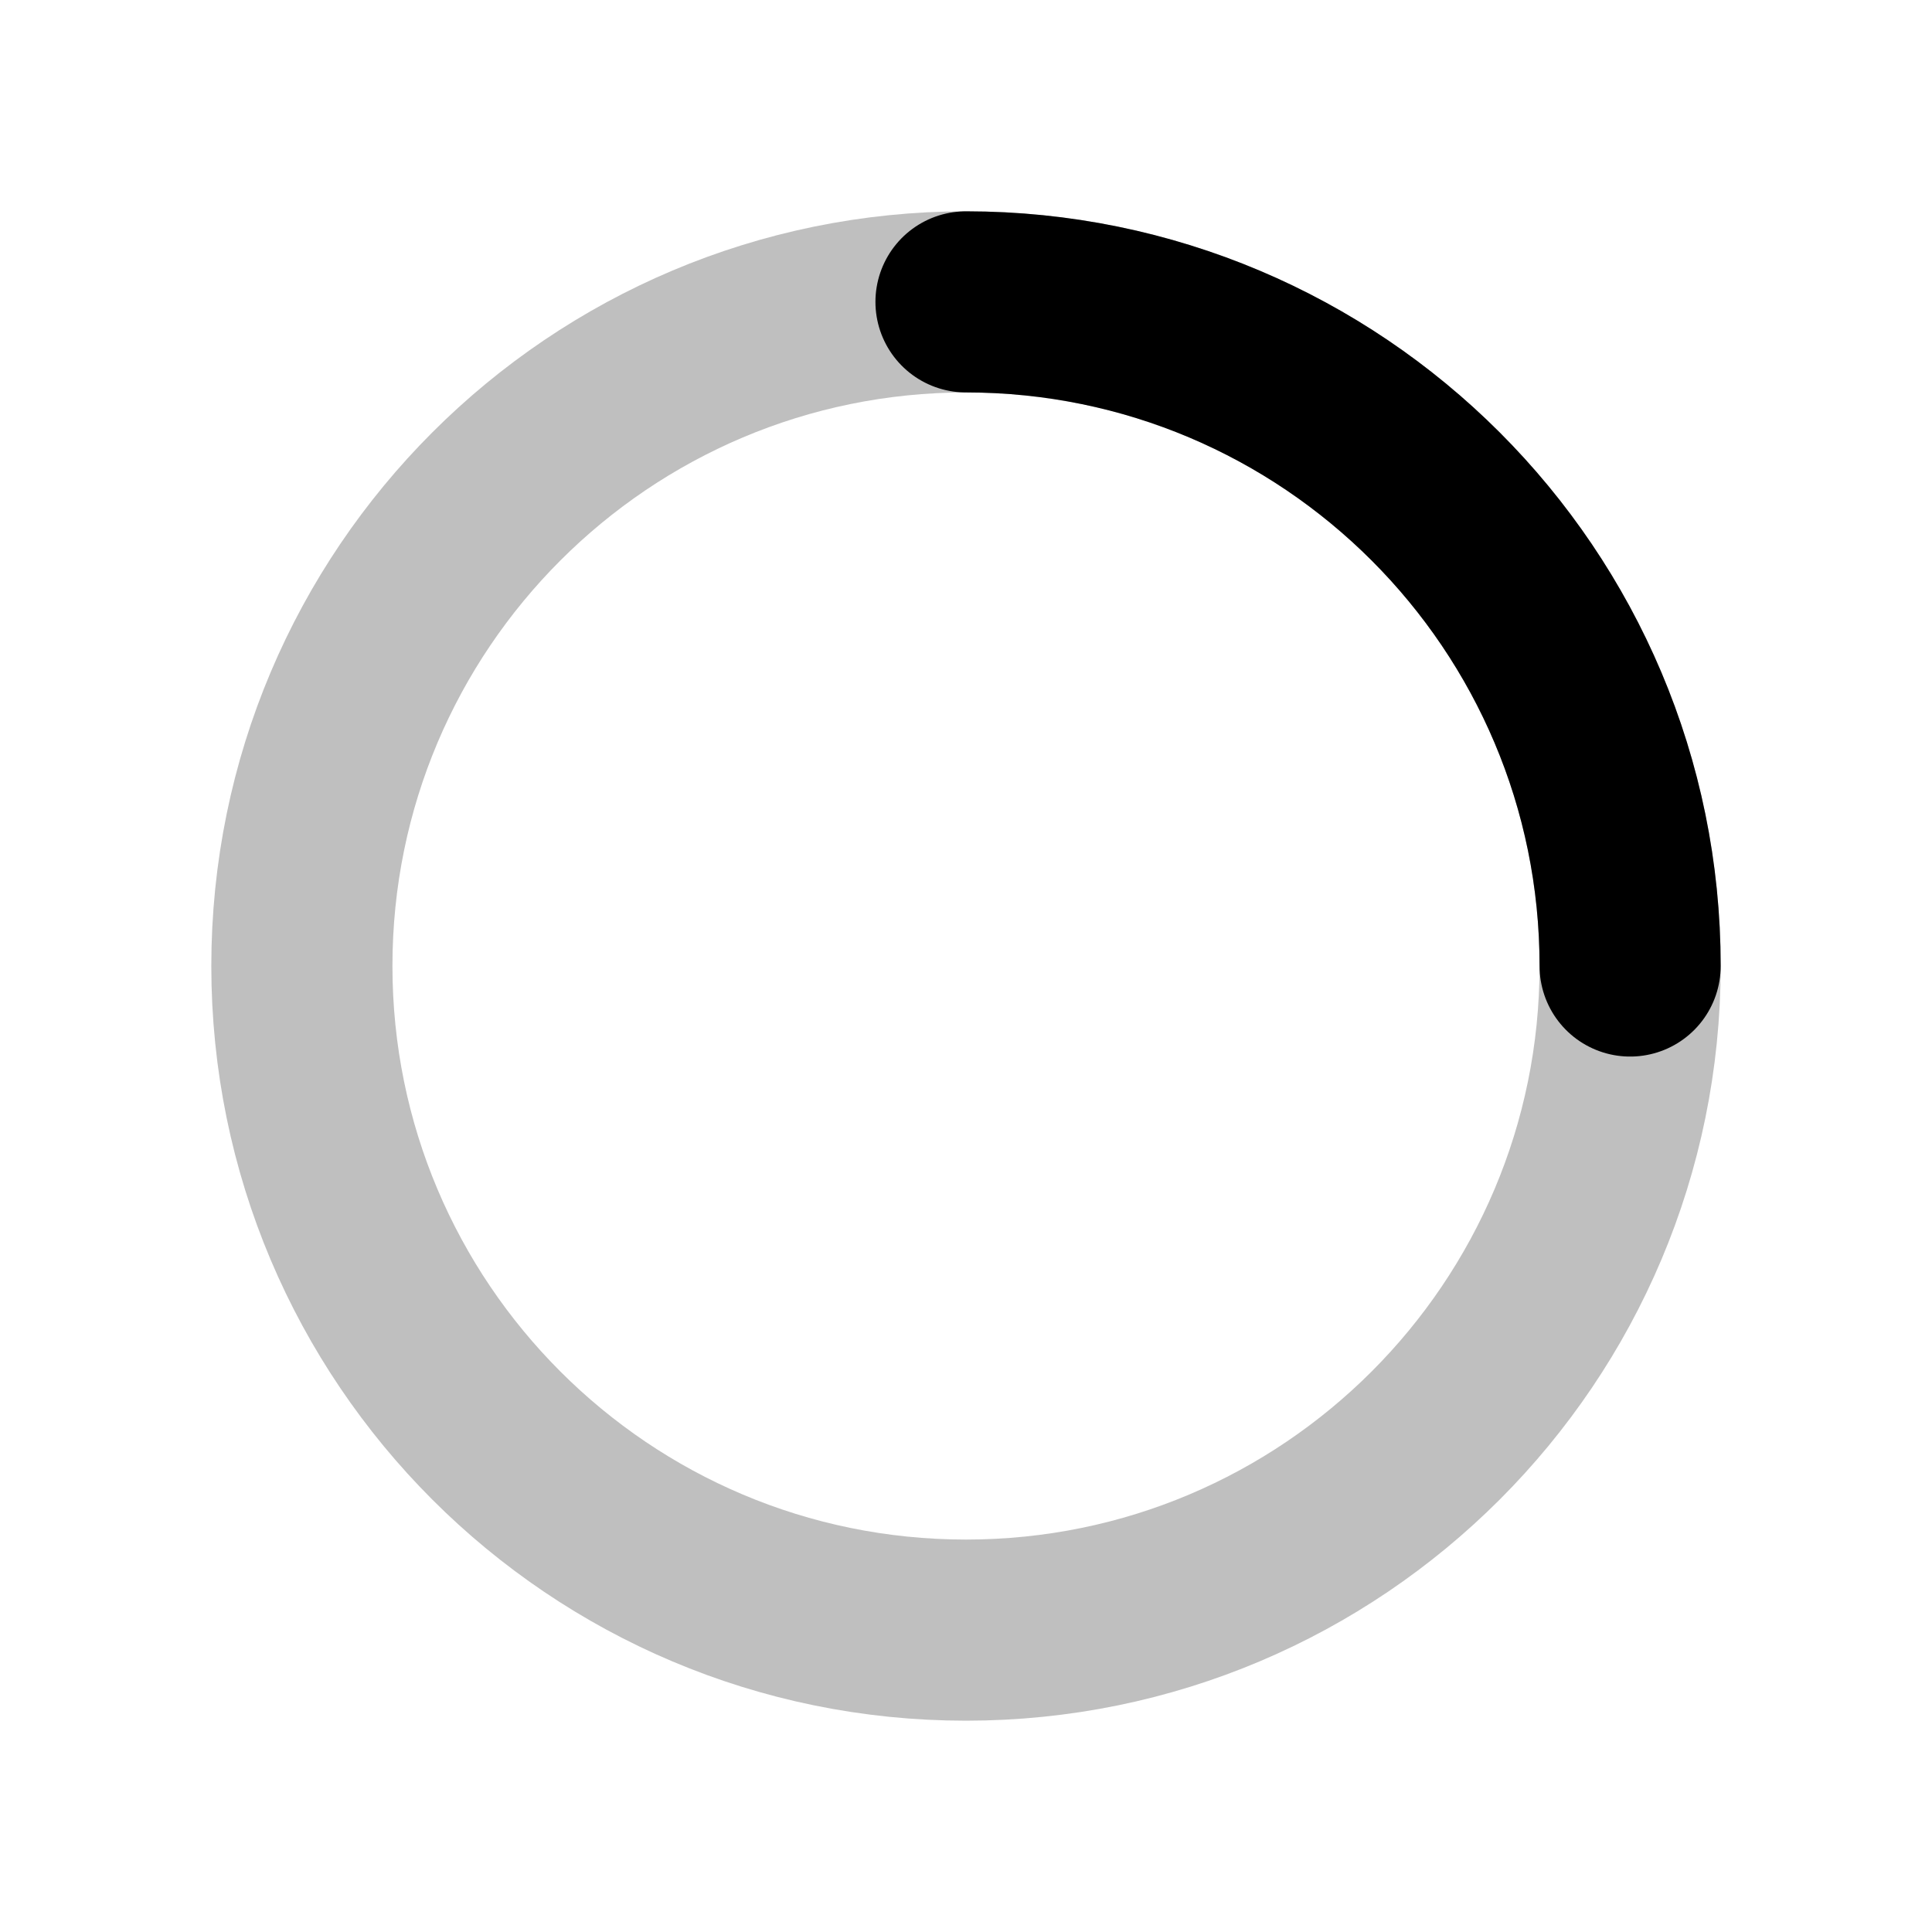
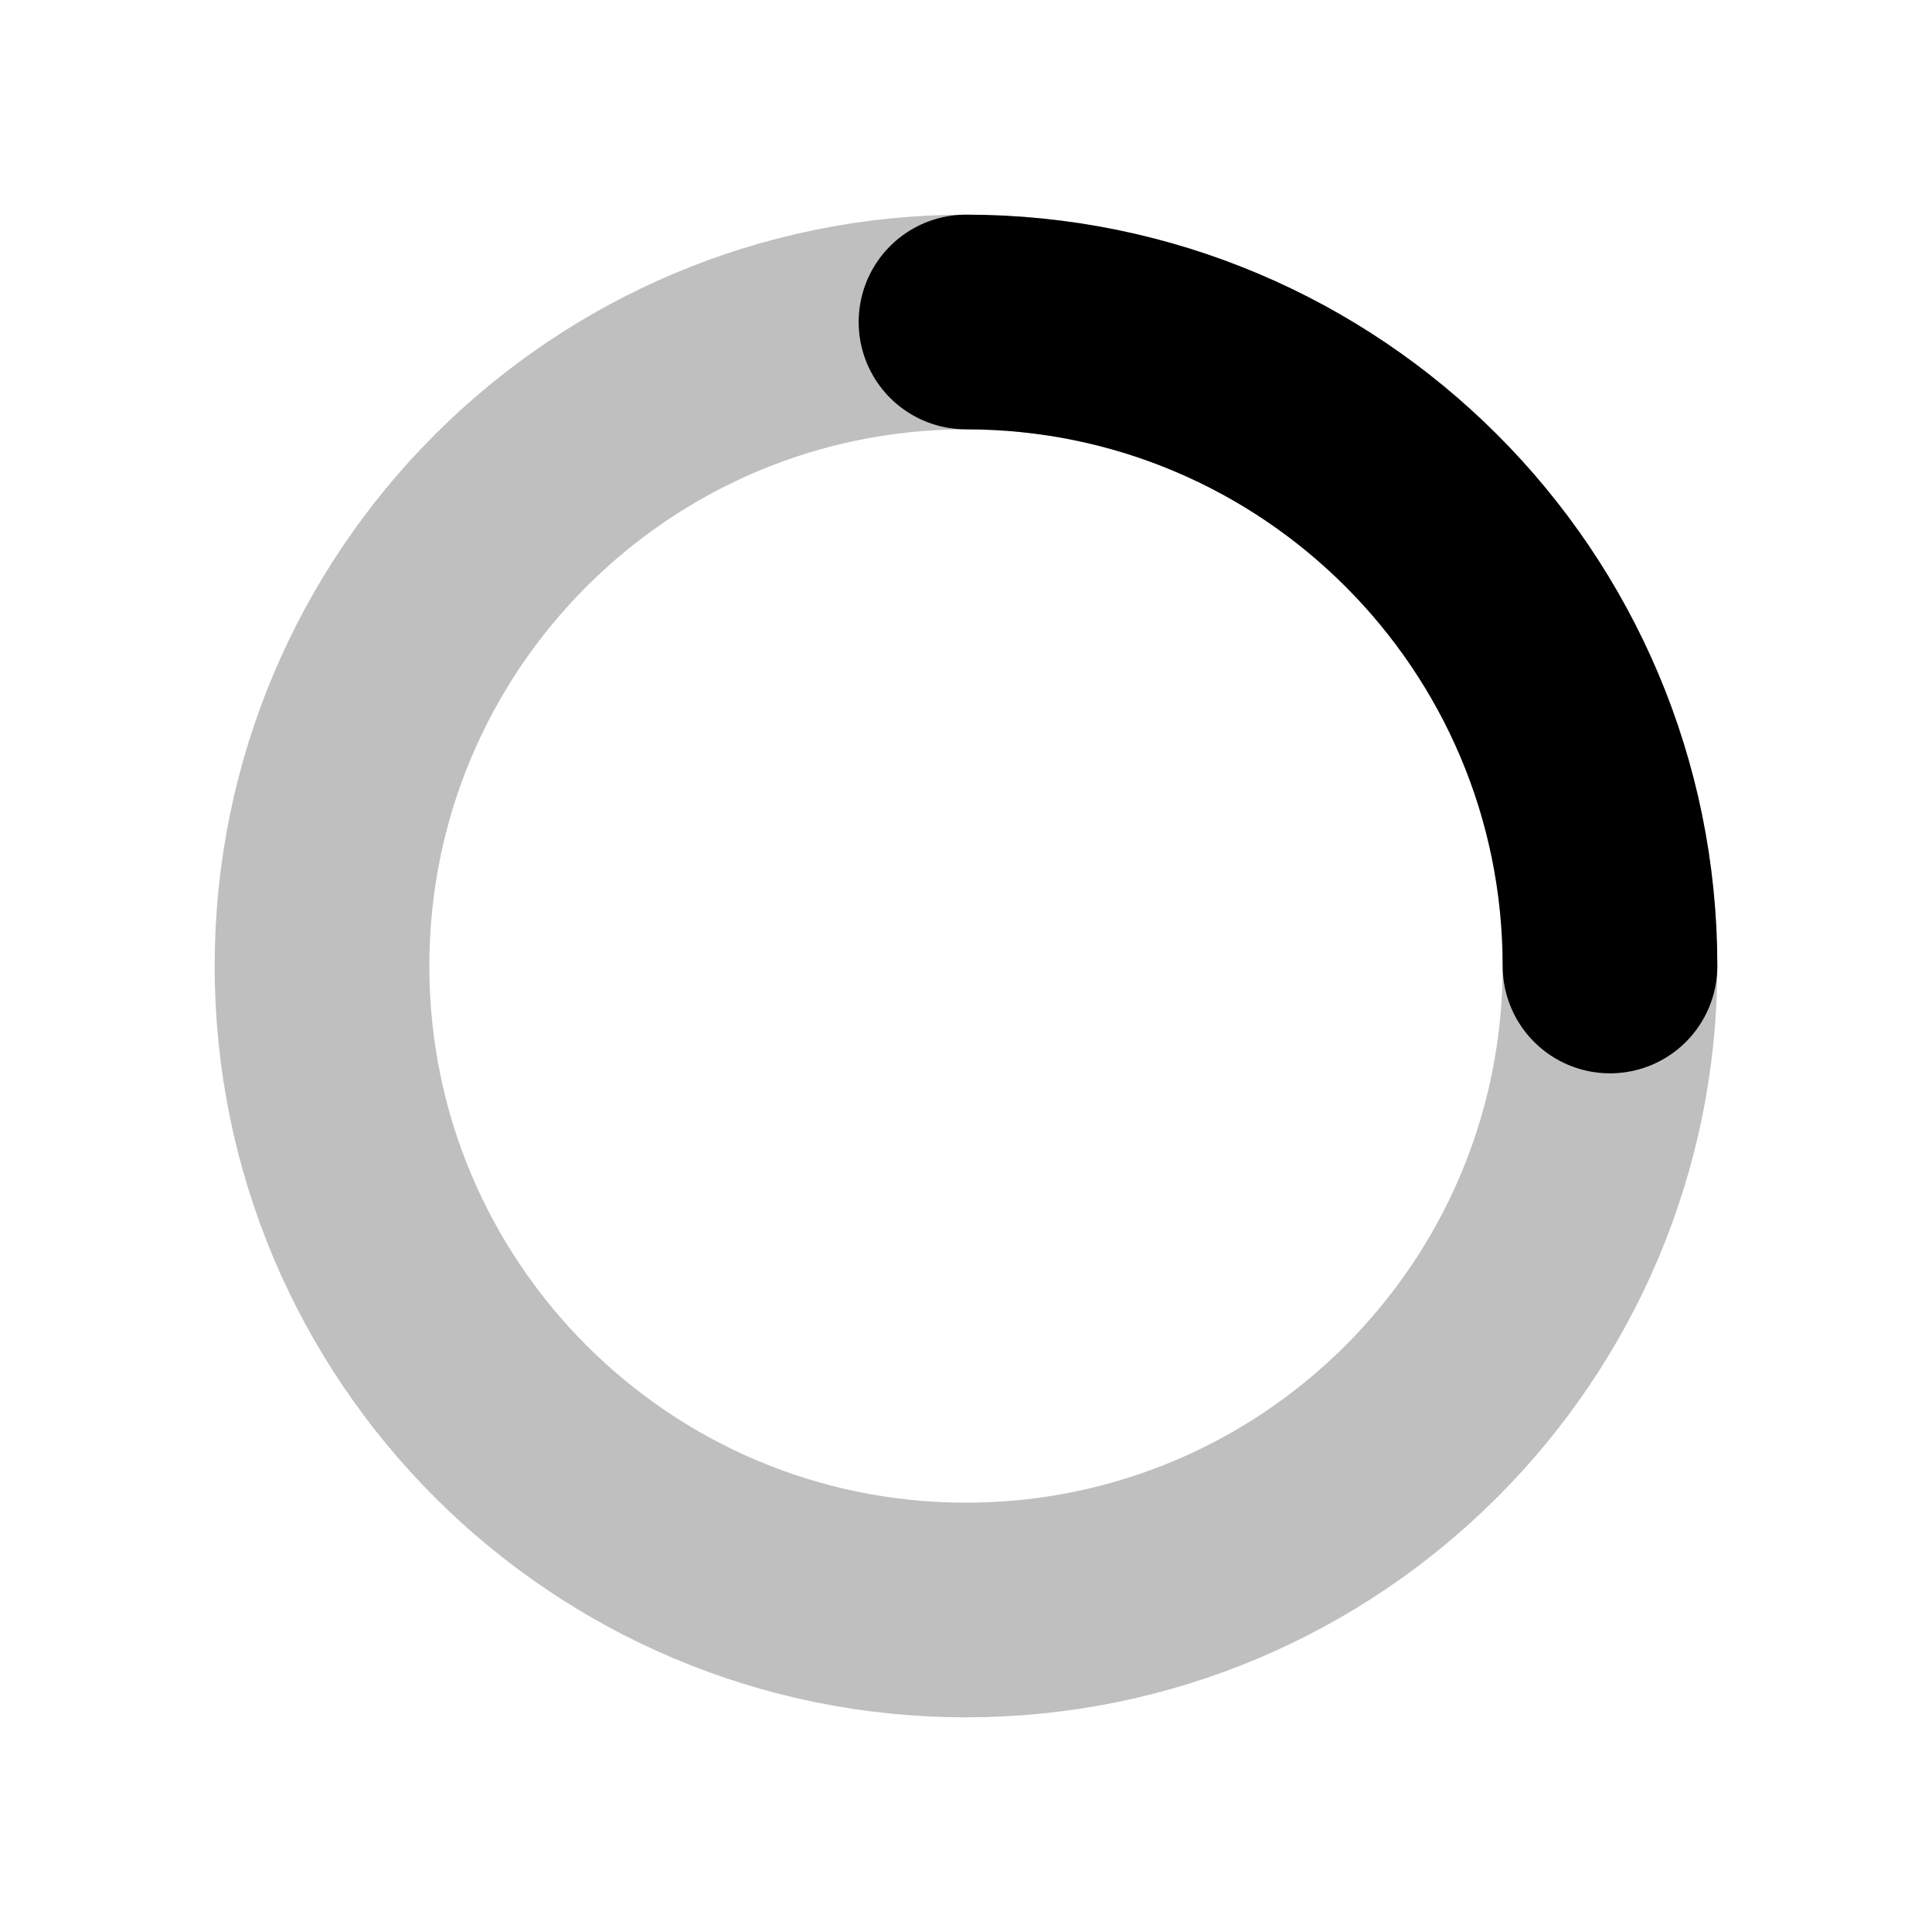
- <svg xmlns="http://www.w3.org/2000/svg" viewBox="0 0 32 32" fill="none">
-   <path d="M16 5A11 11 0 1 1 16 27A11 11 0 1 1 16 5Z" stroke="currentColor" stroke-width="3" stroke-opacity=".25" />
-   <path d="M16 5A11 11 0 0 1 27 16" stroke="currentColor" stroke-width="3" stroke-linecap="round" />
+ <svg xmlns="http://www.w3.org/2000/svg" viewBox="0 0 36 36" fill="none">
+   <path d="M18 6A12 12 0 1 1 18 30A12 12 0 1 1 18 6Z" stroke="currentColor" stroke-width="4" stroke-opacity=".25" />
+   <path d="M18 6A12 12 0 0 1 30 18" stroke="currentColor" stroke-width="4" stroke-linecap="round" />
</svg>
